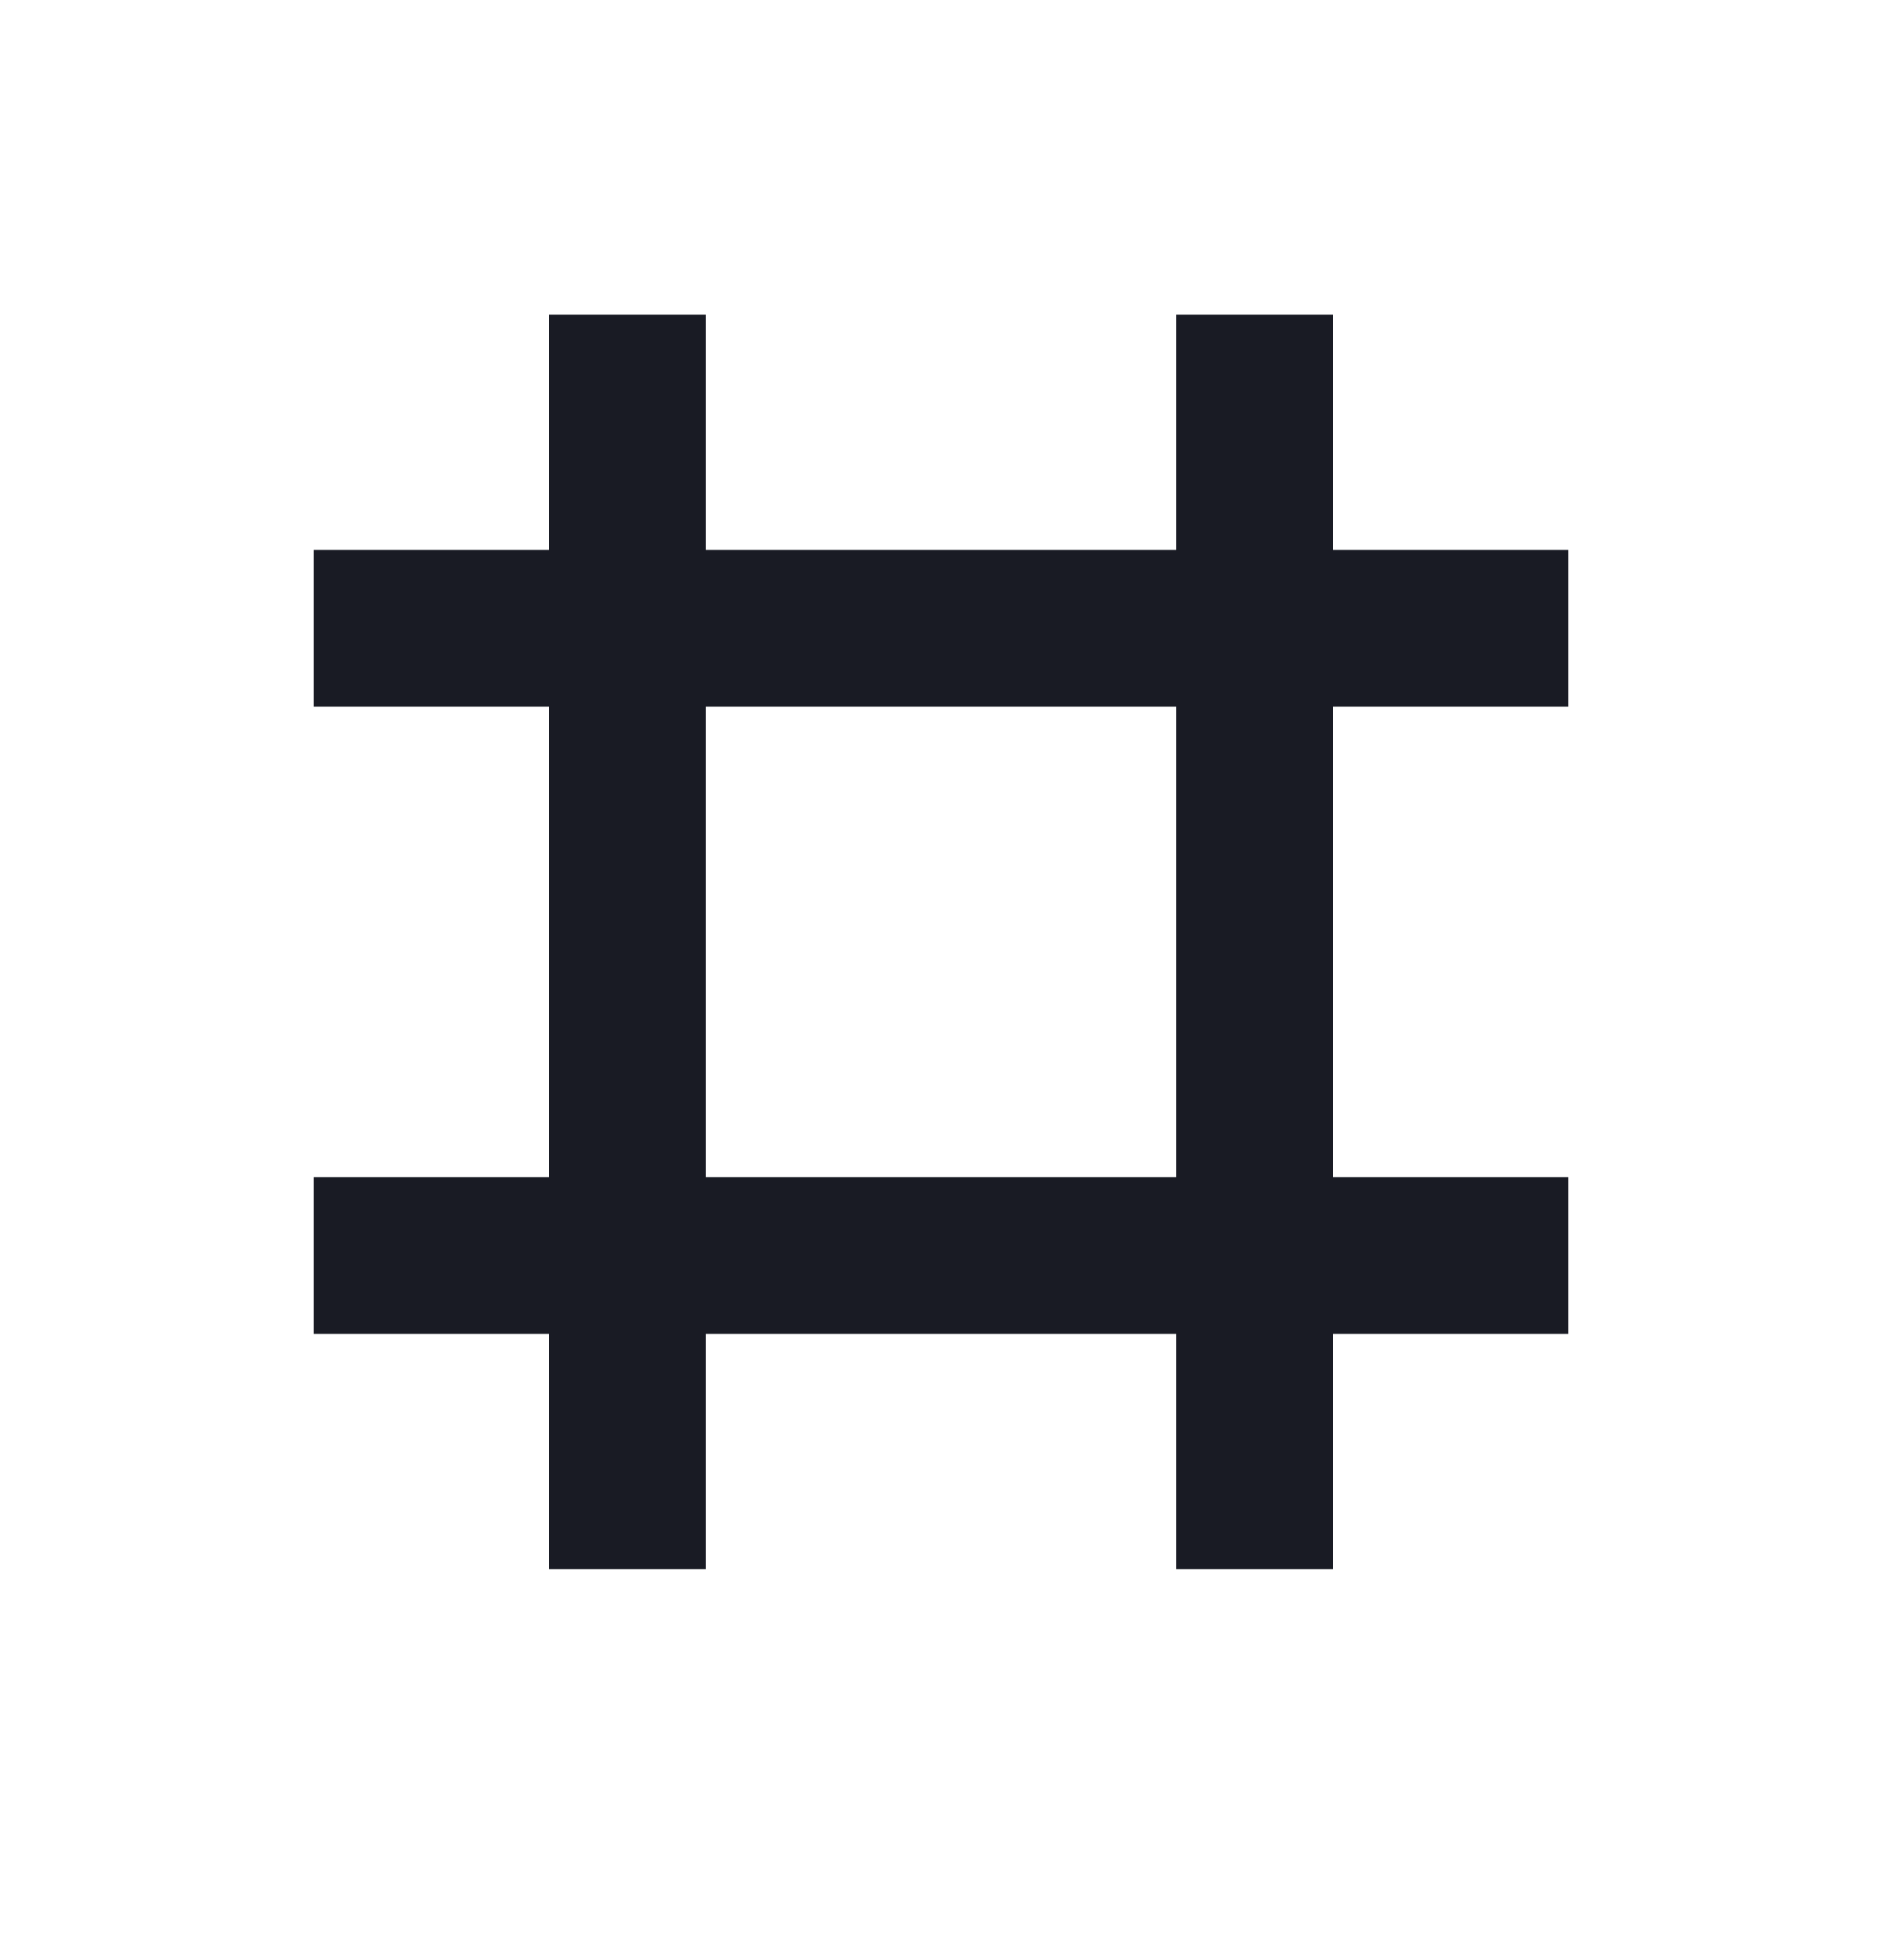
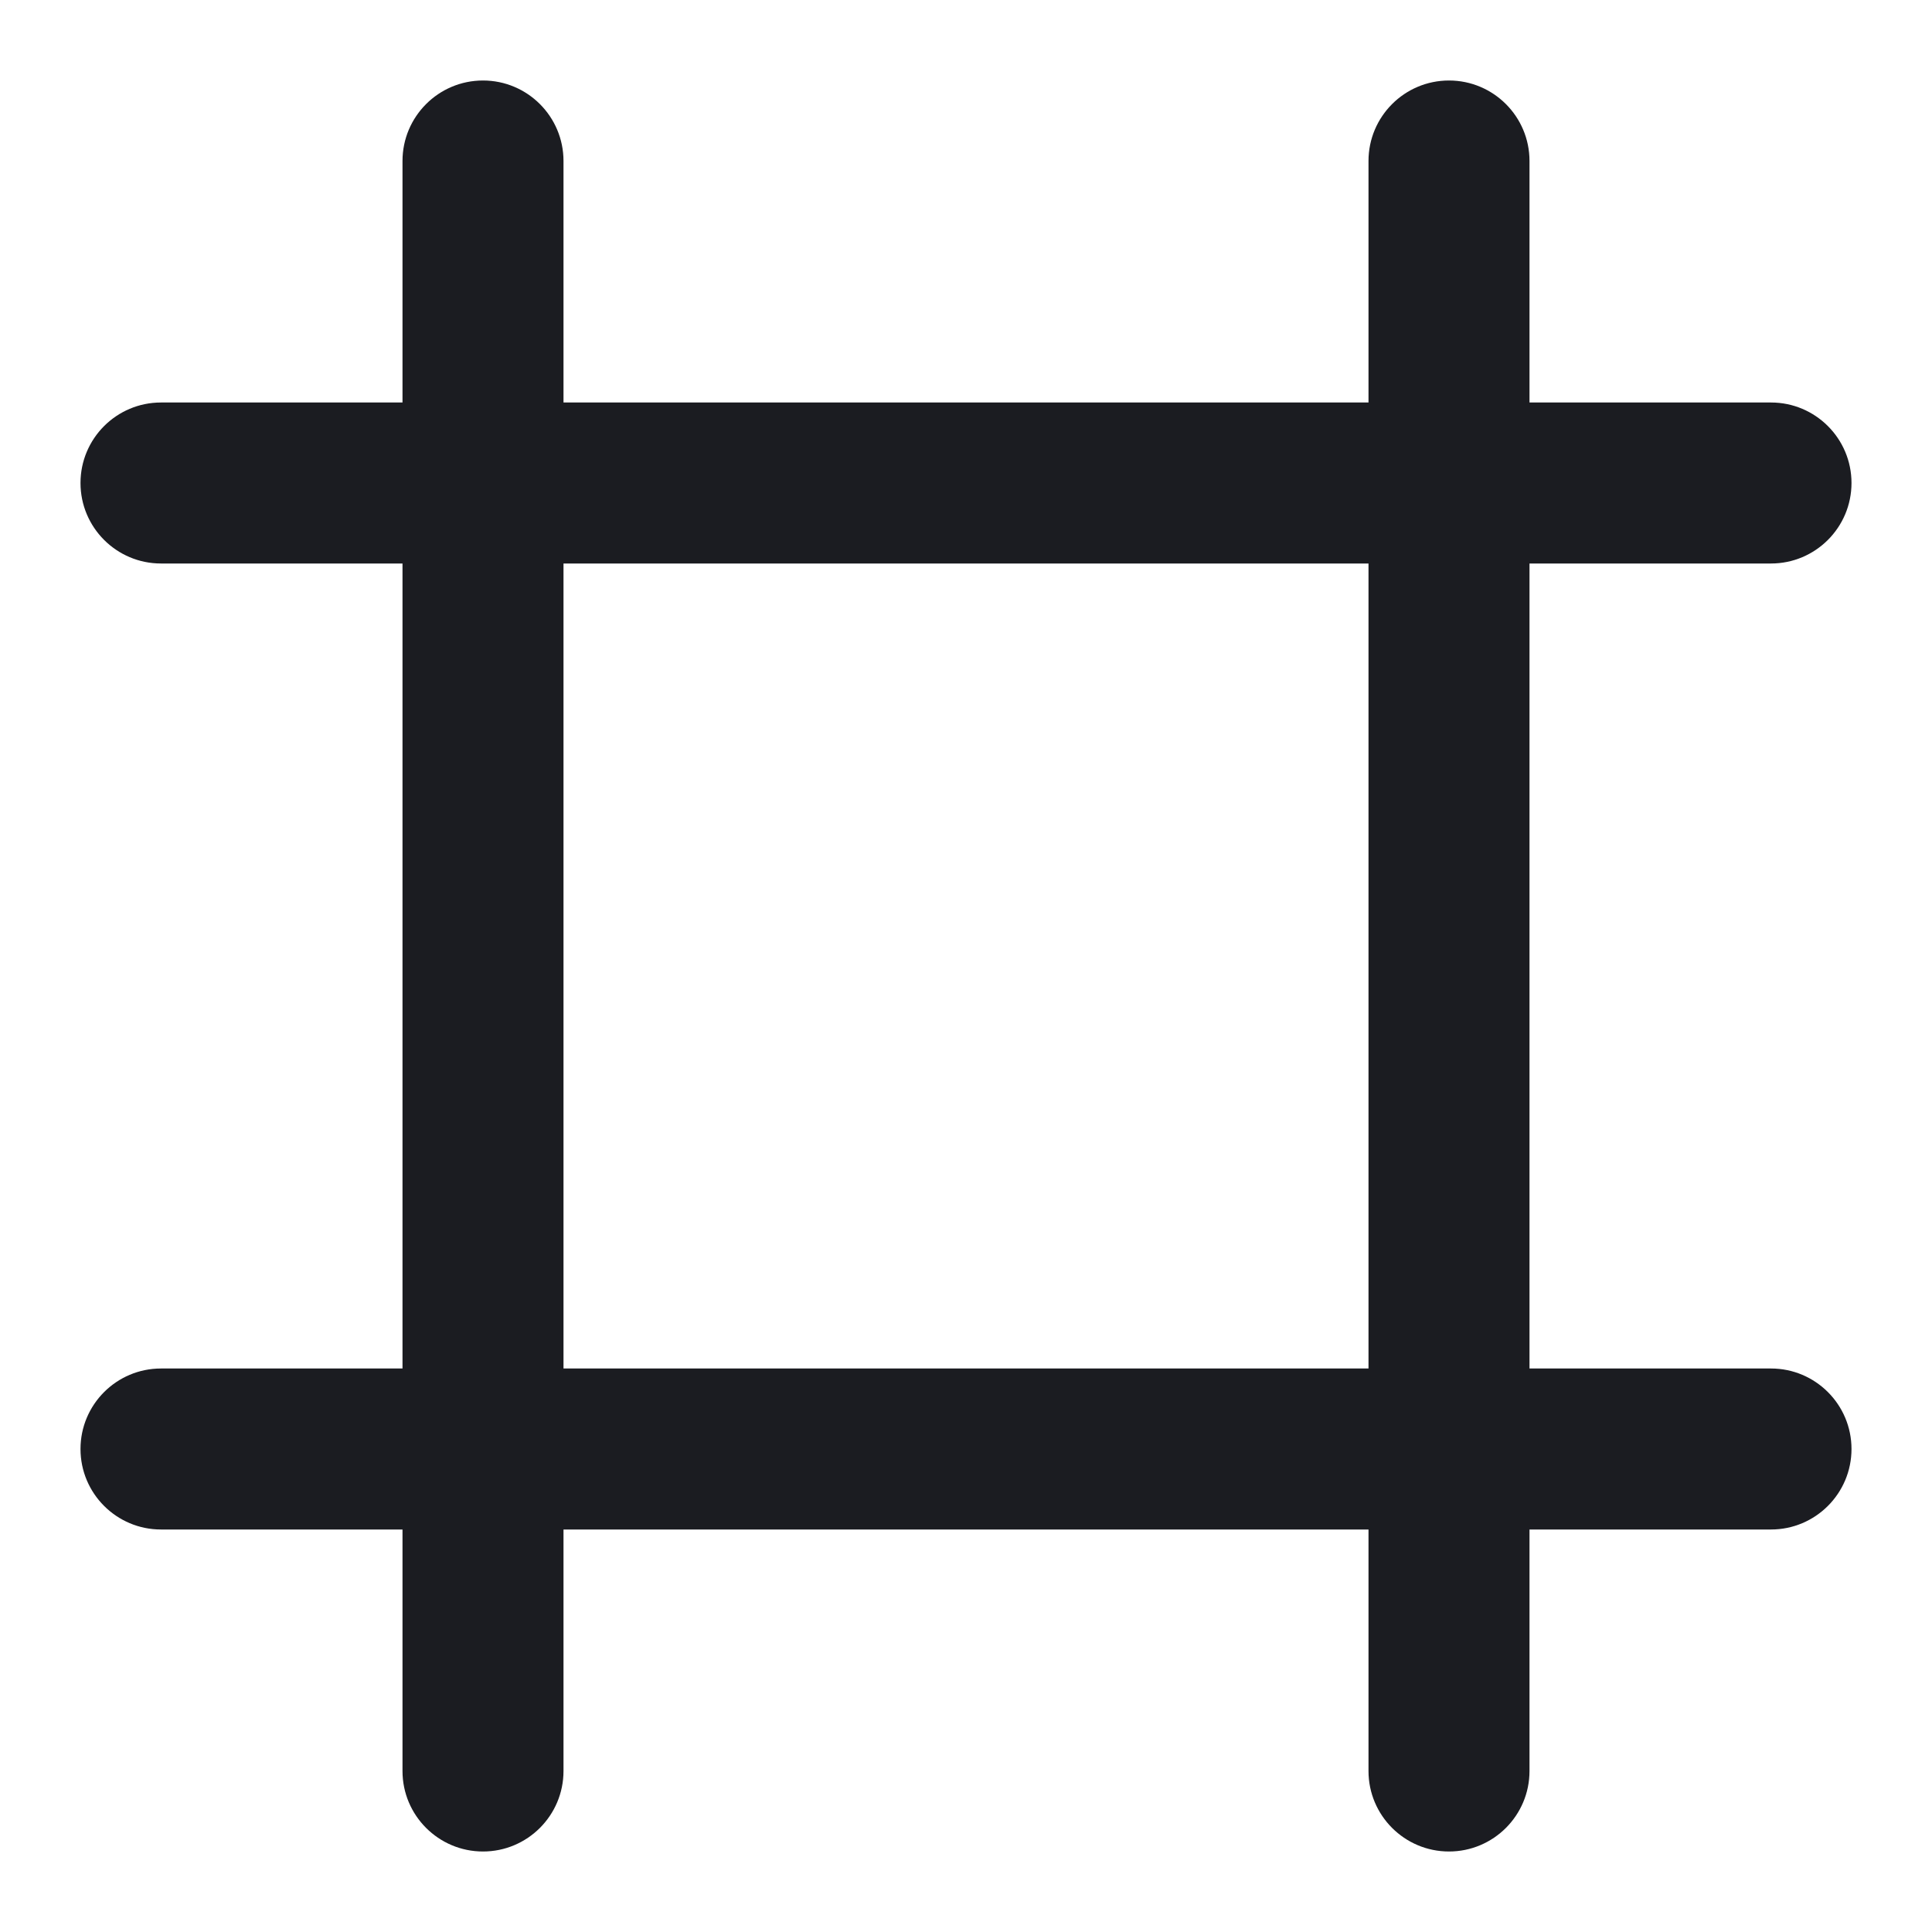
- <svg xmlns="http://www.w3.org/2000/svg" width="24" height="25" viewBox="0 0 24 25" fill="none">
-   <path fill-rule="evenodd" clip-rule="evenodd" d="M9 7.014H15V4.014H17V7.014H20V9.014H17V15.014H20V17.014H17V20.014H15V17.014H9V20.014H7V17.014H4V15.014H7V9.014H4V7.014H7V4.014H9V7.014ZM9 9.014V15.014H15V9.014H9Z" fill="#191B24" />
+ <svg xmlns="http://www.w3.org/2000/svg" width="24" height="24" viewBox="0 0 24 24" fill="none">
+   <path d="M17 22V19H7V22C7 22.552 6.552 23 6 23C5.448 23 5 22.552 5 22V19H2C1.448 19 1 18.552 1 18C1 17.448 1.448 17 2 17H5V7H2C1.448 7 1 6.552 1 6C1 5.448 1.448 5 2 5H5V2C5 1.448 5.448 1 6 1C6.552 1 7 1.448 7 2V5H17V2C17 1.448 17.448 1 18 1C18.552 1 19 1.448 19 2V5H22C22.552 5 23 5.448 23 6C23 6.552 22.552 7 22 7H19V17H22C22.552 17 23 17.448 23 18C23 18.552 22.552 19 22 19H19V22C19 22.552 18.552 23 18 23C17.448 23 17 22.552 17 22ZM7 17H17V7H7V17Z" fill="#1B1C21" />
</svg>
